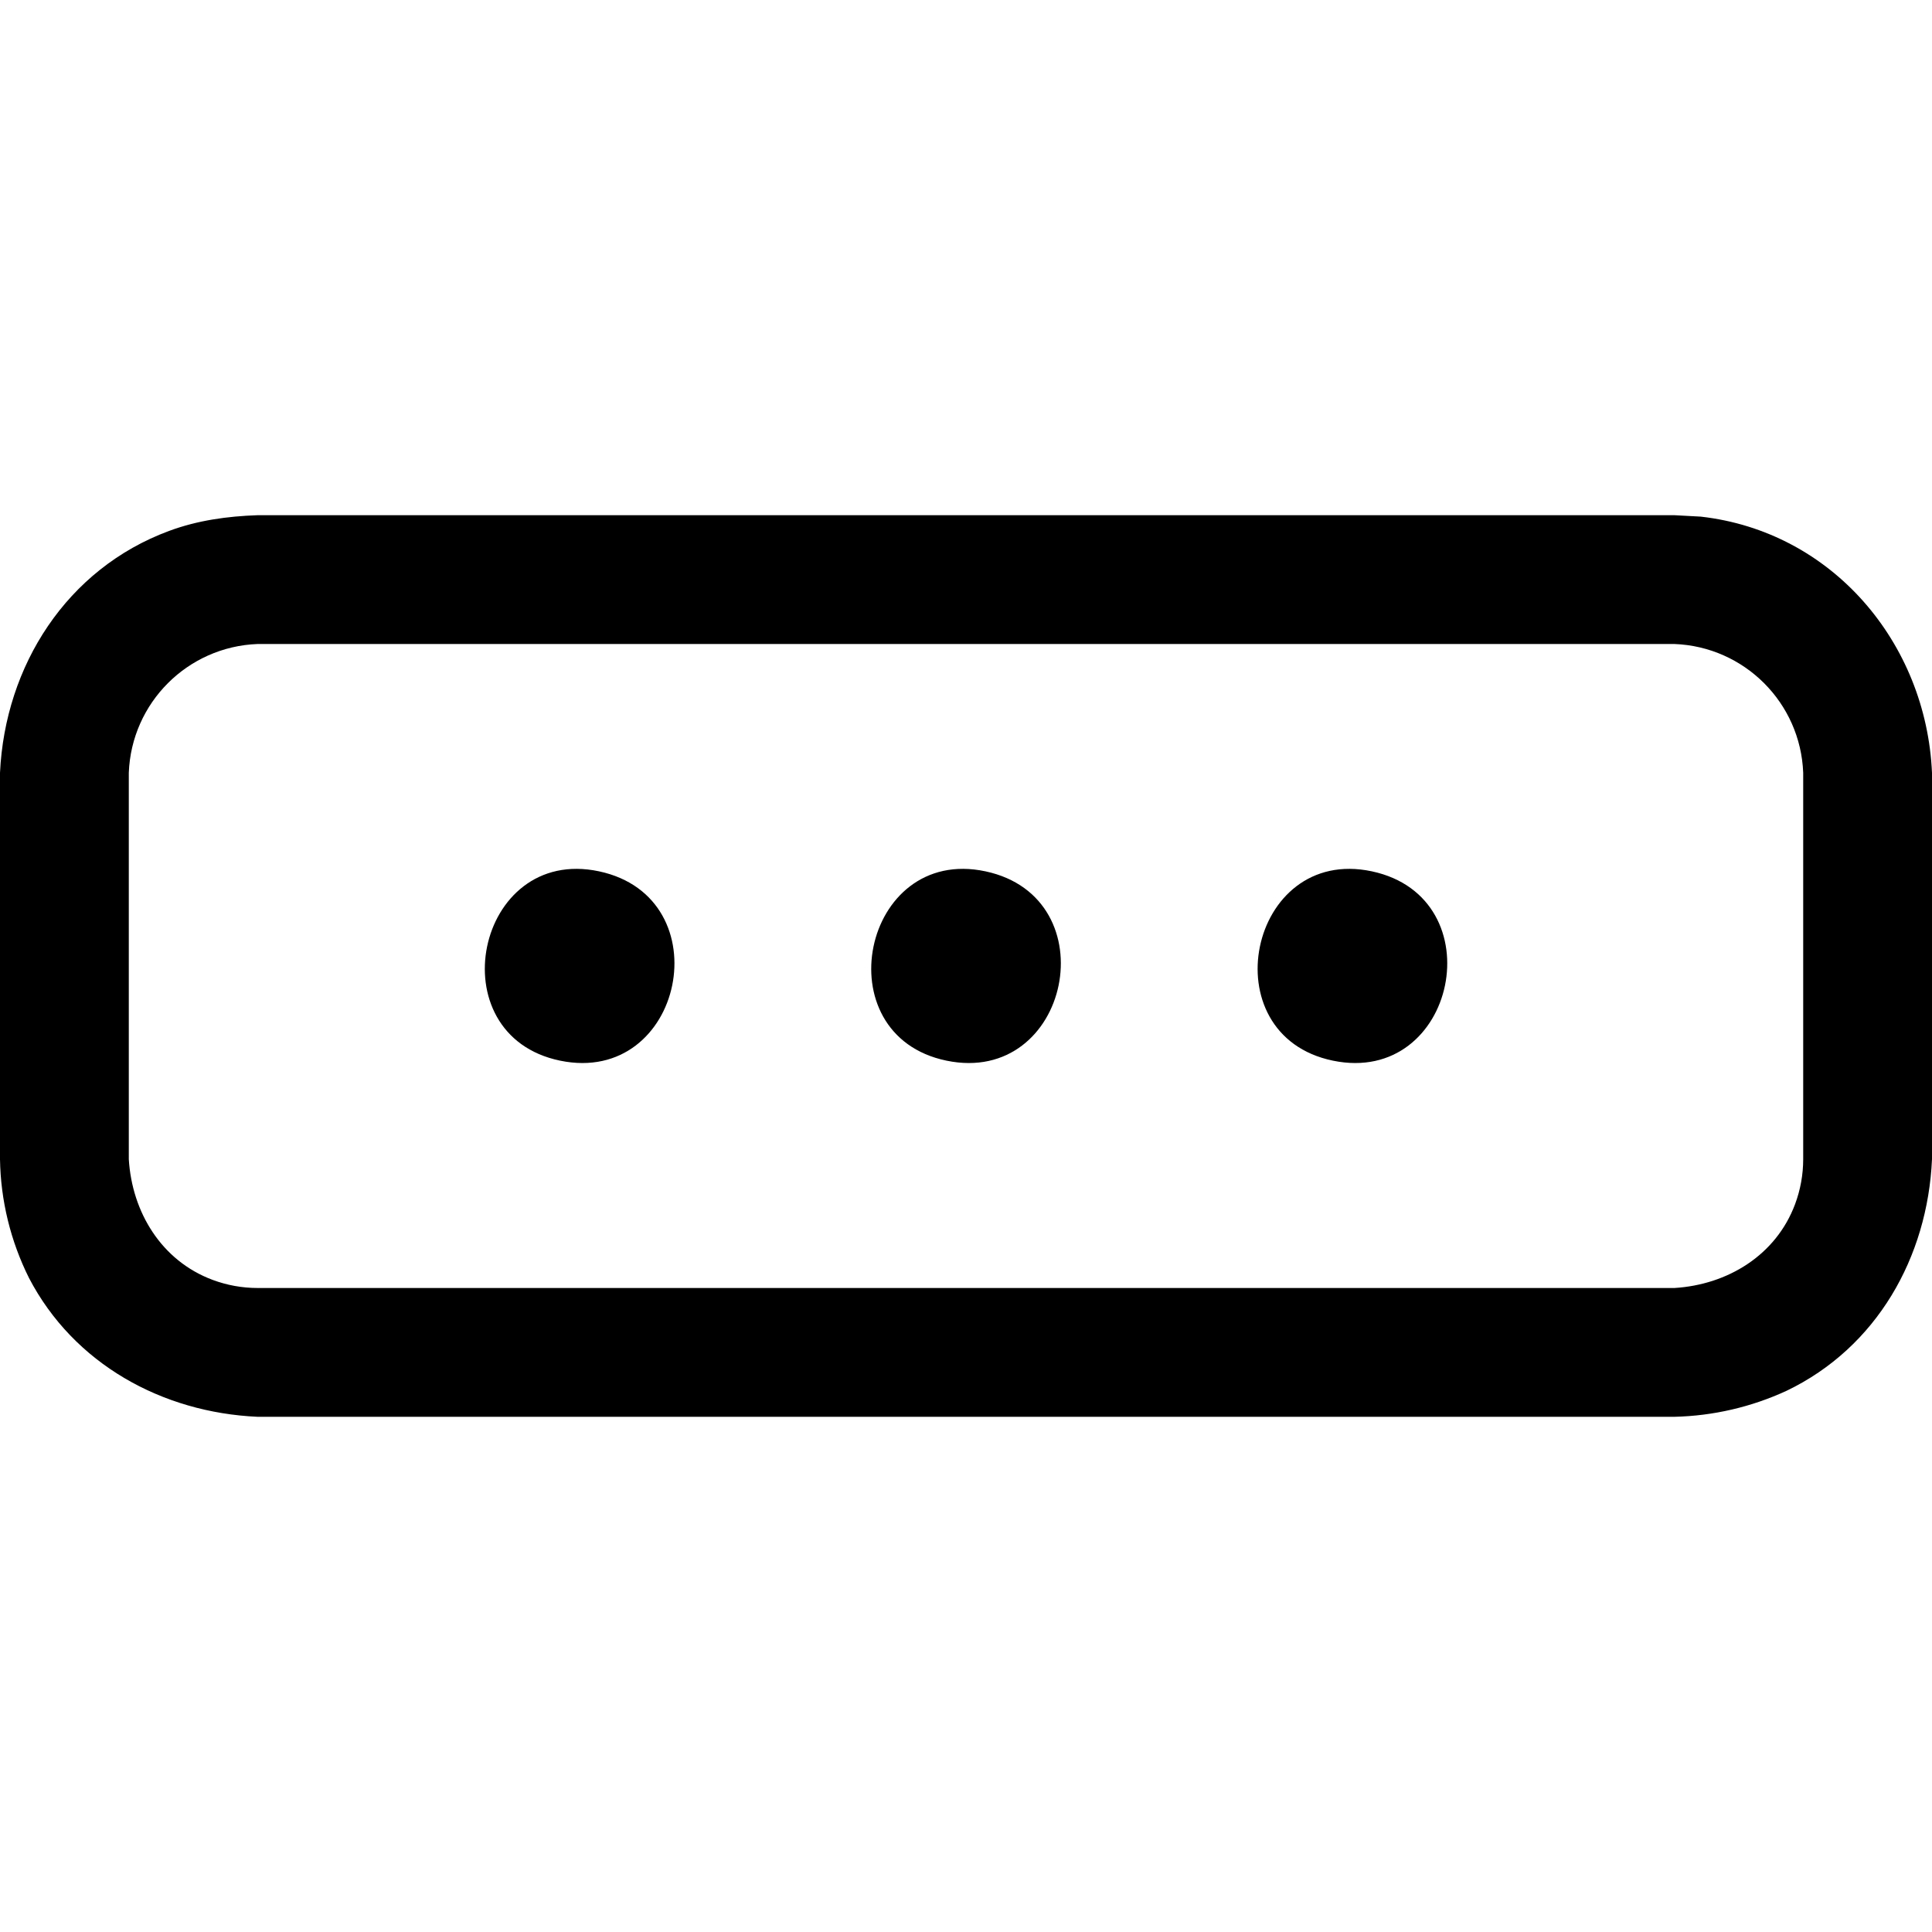
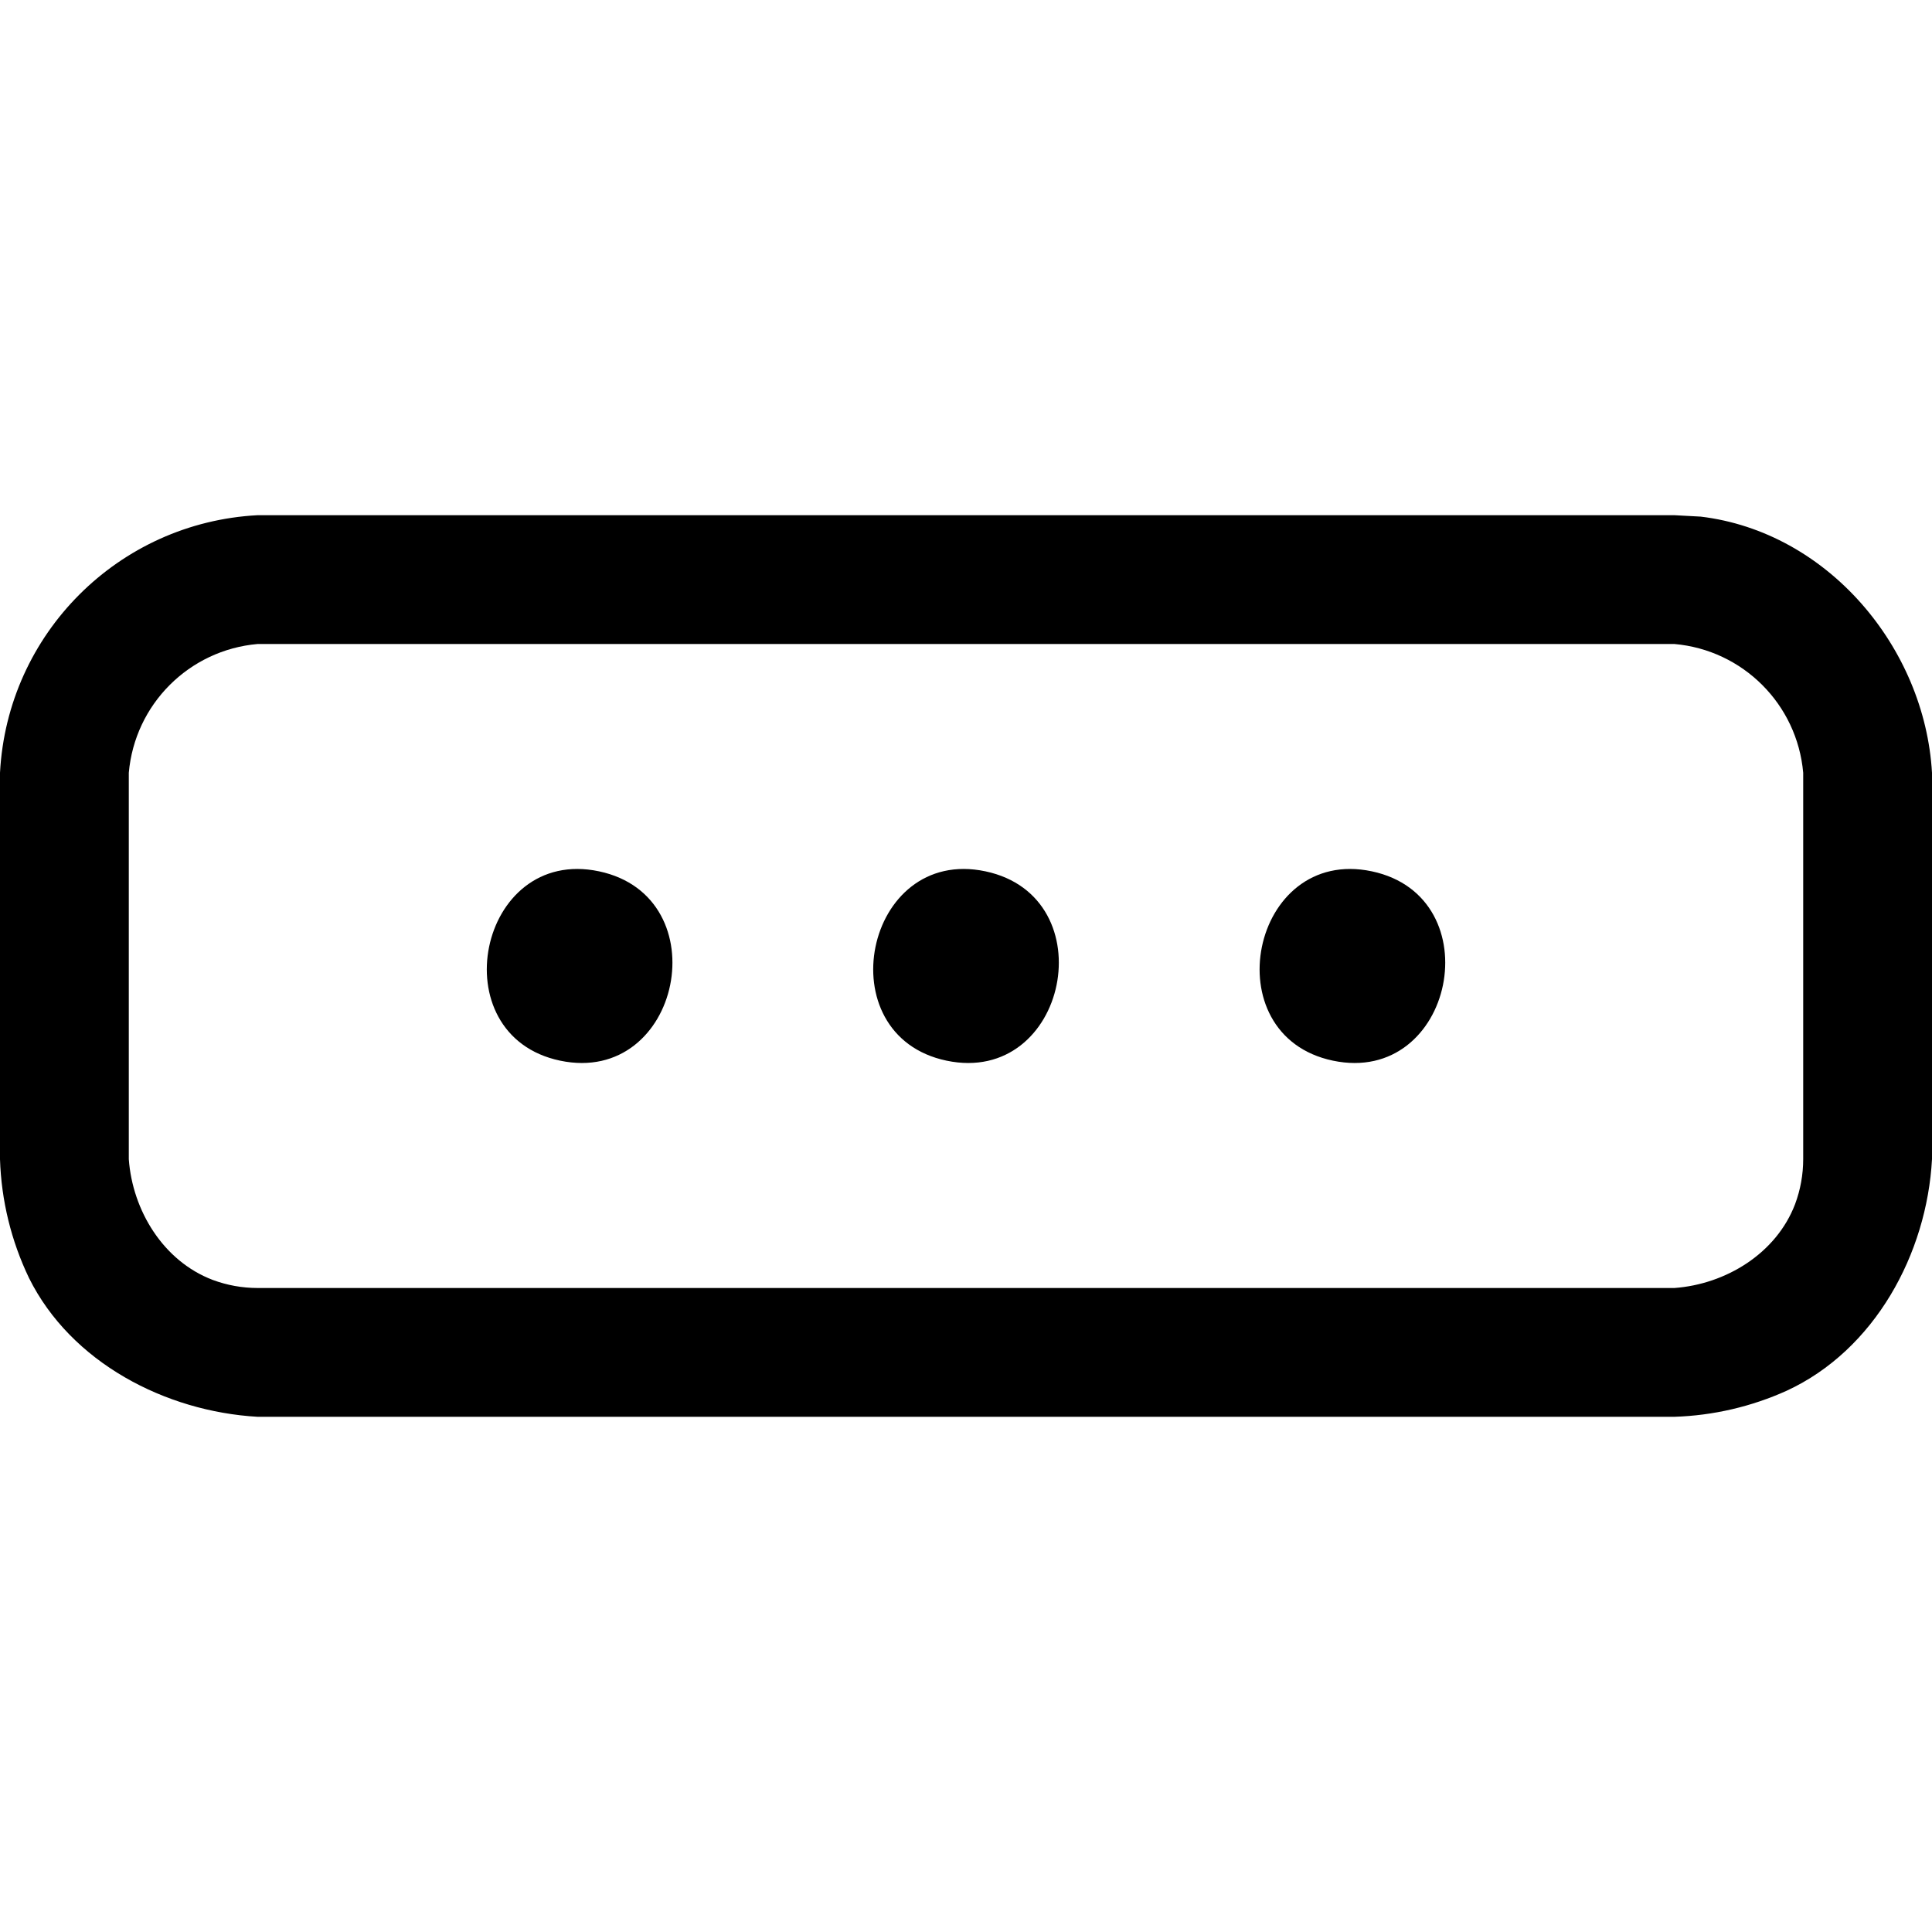
<svg xmlns="http://www.w3.org/2000/svg" width="15" height="15" fill="currentColor" viewBox="0 0 15 15">
-   <path d="M4.651 6.765c.958.204.657 1.668-.302 1.47s-.654-1.674.302-1.47m3 0c.958.204.657 1.668-.302 1.47s-.654-1.674.302-1.47m3 0c.958.204.657 1.668-.302 1.47s-.654-1.674.302-1.47m2.553-2.754c1.022.115 1.751.98 1.796 1.989v3c-.034.761-.429 1.462-1.129 1.798A2.2 2.2 0 0 1 13 11H2c-.74-.033-1.427-.41-1.775-1.078A2.14 2.14 0 0 1 0 9V6c.039-.831.518-1.584 1.313-1.878.221-.082.453-.114.687-.122h11ZM2 5a1.04 1.04 0 0 0-1 1v3c.025.412.254.789.651.937A1 1 0 0 0 2 10h11c.412-.025.789-.254.937-.651A1 1 0 0 0 14 9V6a1.04 1.04 0 0 0-1-1Z" />
+   <path d="M10.651 6.765c.935.198.638 1.667-.302 1.47-.935-.196-.637-1.669.302-1.47m-3 0c.935.198.638 1.667-.302 1.47-.935-.196-.637-1.669.302-1.47m-3 0c.935.198.638 1.667-.302 1.47-.935-.196-.637-1.669.302-1.47m8.553-2.754C14.19 4.129 14.944 5.027 15 6v3c-.04.734-.444 1.482-1.129 1.798A2.3 2.3 0 0 1 13 11H2c-.714-.041-1.448-.42-1.775-1.078A2.3 2.3 0 0 1 0 9V6a2.114 2.114 0 0 1 2-2h11ZM2 5a1.1 1.1 0 0 0-1 1v3c.029.399.268.791.651.937A1 1 0 0 0 2 10h11c.399-.029.791-.268.937-.651A1 1 0 0 0 14 9V6a1.1 1.1 0 0 0-1-1Z" />
</svg>
